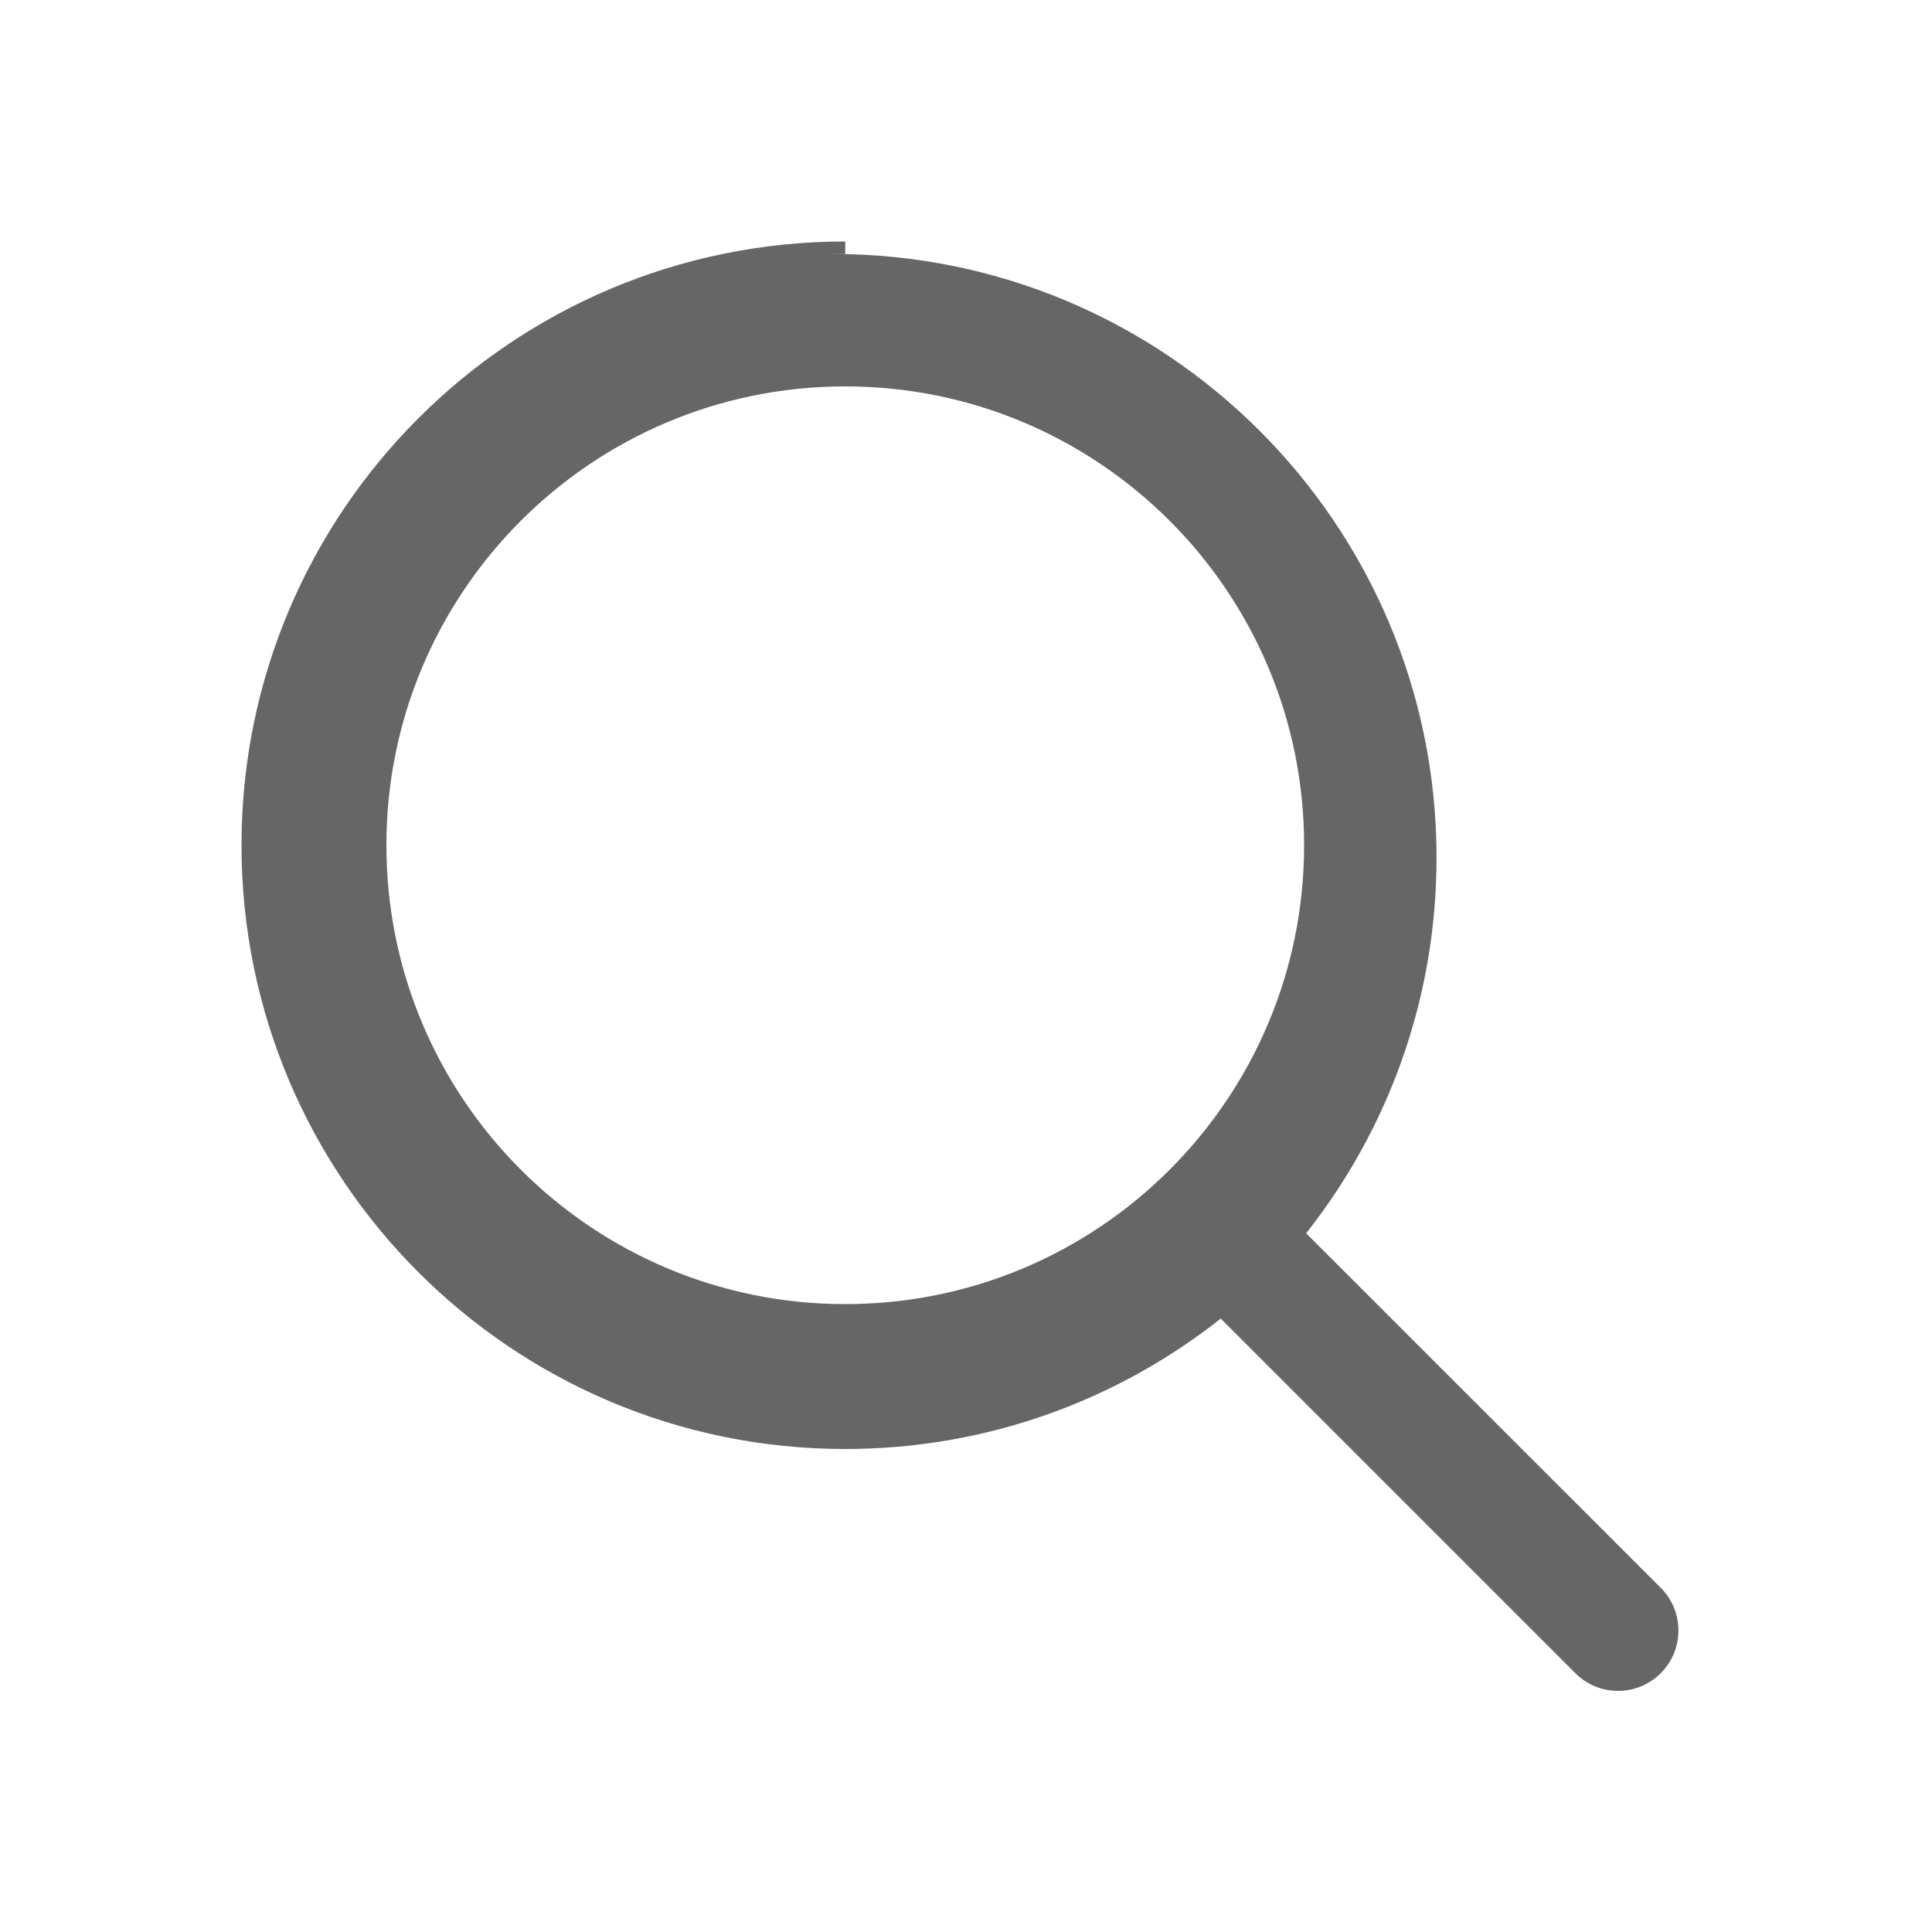
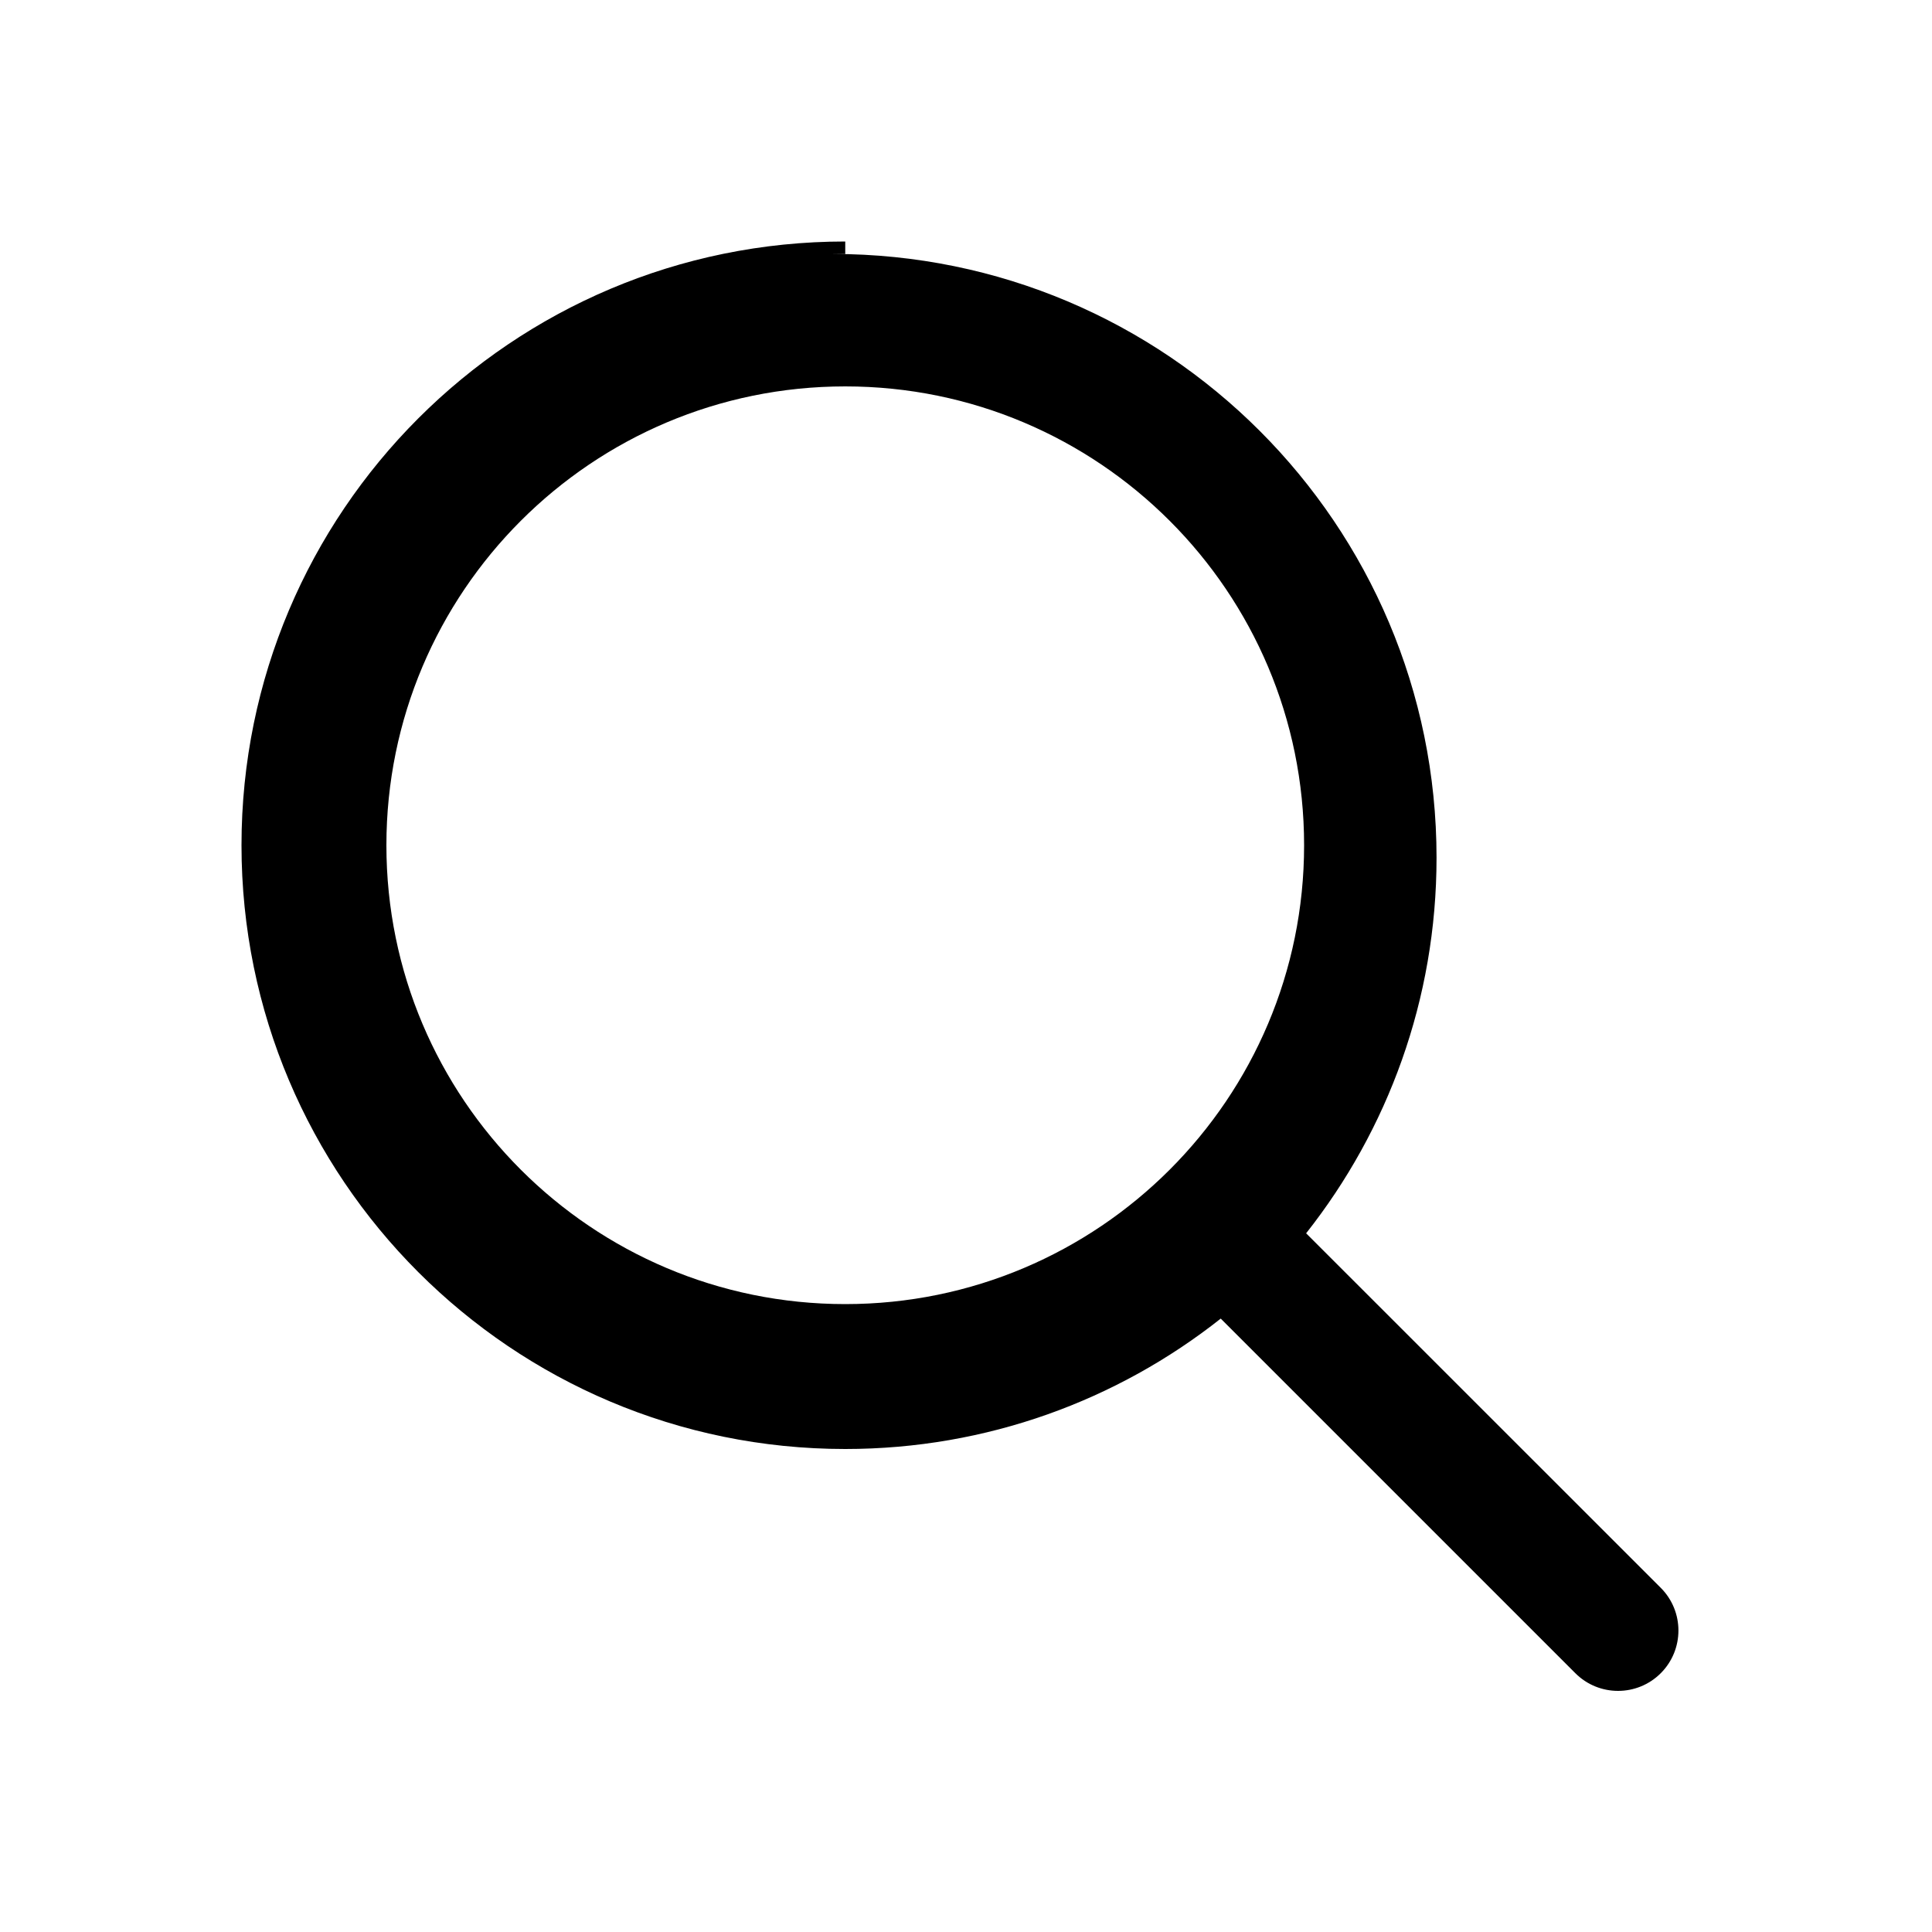
<svg xmlns="http://www.w3.org/2000/svg" width="20" height="20" viewBox="0 0 20 20" fill="none">
-   <path fill-rule="evenodd" clip-rule="evenodd" d="M8.75 2.5C5.298 2.5 2.5 5.298 2.5 8.75C2.5 12.202 5.298 15 8.75 15C10.217 15 11.568 14.495 12.637 13.65L16.308 17.321C16.552 17.565 16.948 17.565 17.192 17.321C17.436 17.077 17.436 16.681 17.192 16.437L13.521 12.767C14.365 11.698 14.871 10.347 14.871 8.879C14.871 5.428 12.072 2.629 8.621 2.629H8.75ZM4 8.75C4 6.127 6.127 4 8.75 4C11.373 4 13.5 6.127 13.5 8.75C13.5 11.373 11.373 13.5 8.75 13.5C6.127 13.5 4 11.373 4 8.75Z" fill="black" fill-opacity="0.6" />
+   <path fill-rule="evenodd" clip-rule="evenodd" d="M8.75 2.5C5.298 2.5 2.5 5.298 2.5 8.75C2.5 12.202 5.298 15 8.75 15C10.217 15 11.568 14.495 12.637 13.65L16.308 17.321C16.552 17.565 16.948 17.565 17.192 17.321C17.436 17.077 17.436 16.681 17.192 16.437L13.521 12.767C14.365 11.698 14.871 10.347 14.871 8.879C14.871 5.428 12.072 2.629 8.621 2.629H8.75ZM4 8.75C4 6.127 6.127 4 8.75 4C11.373 4 13.5 6.127 13.5 8.75C13.5 11.373 11.373 13.5 8.75 13.5C6.127 13.5 4 11.373 4 8.75Z" fill="black" />
</svg>
